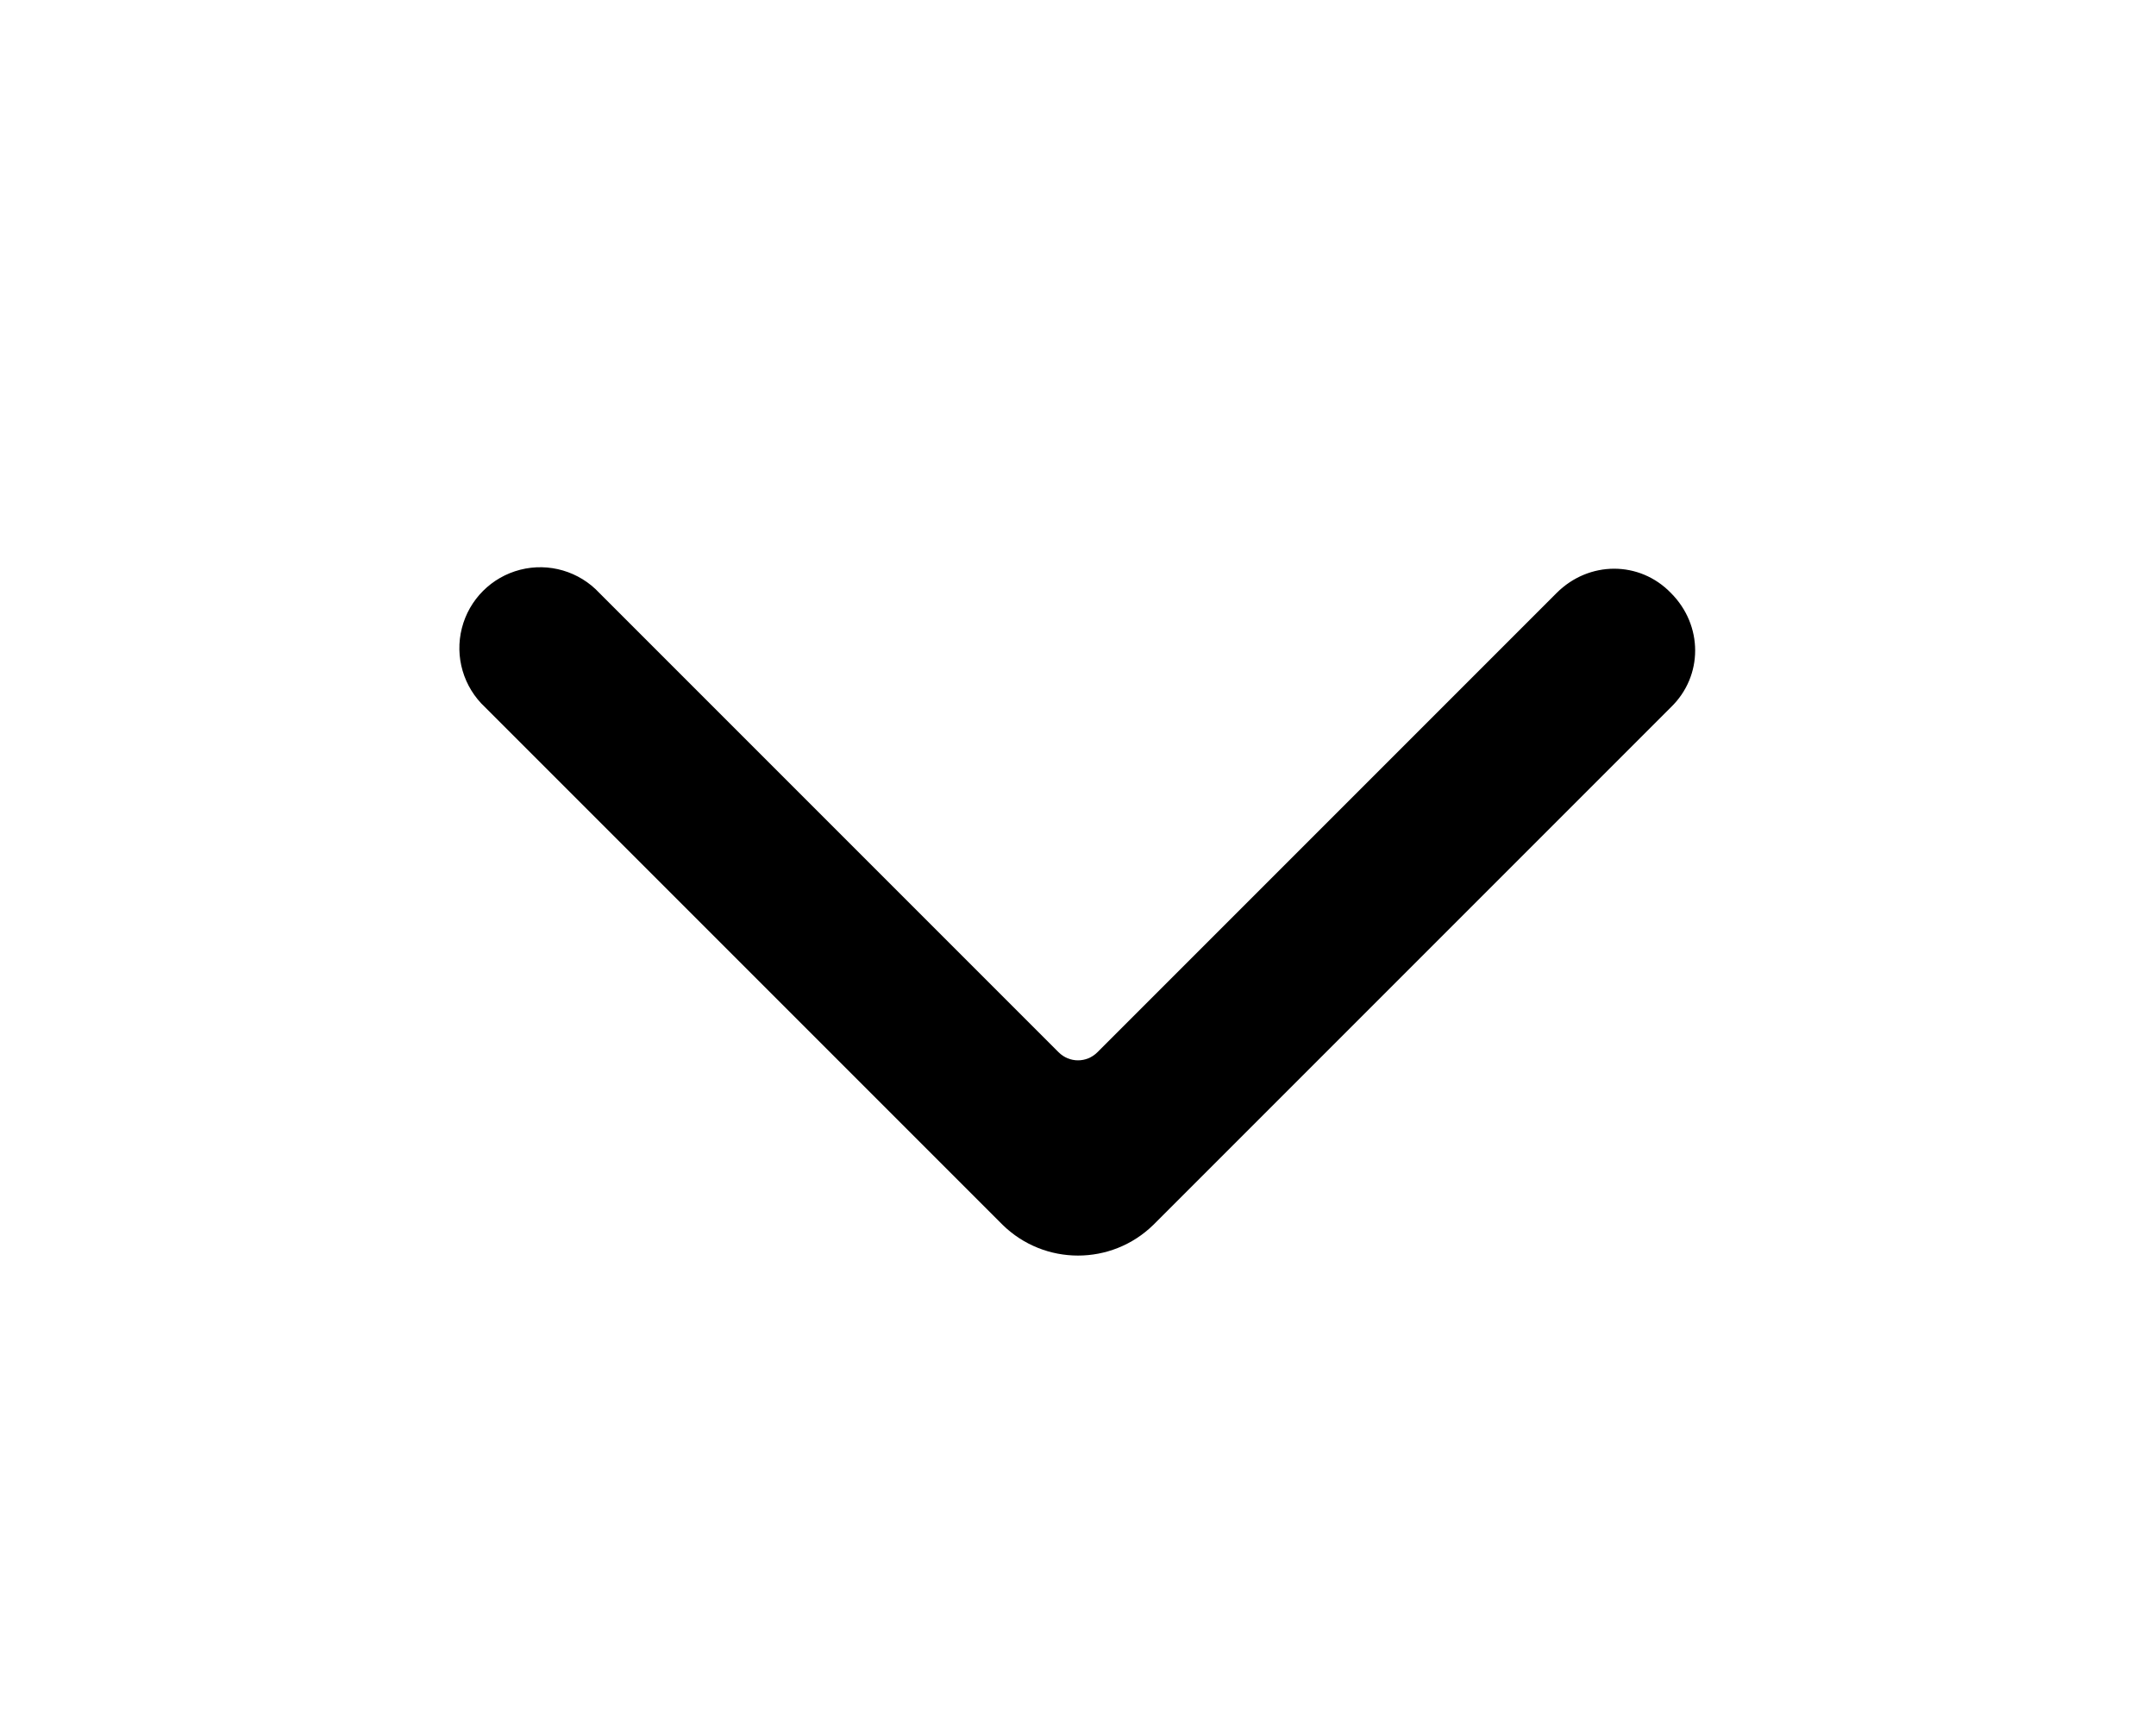
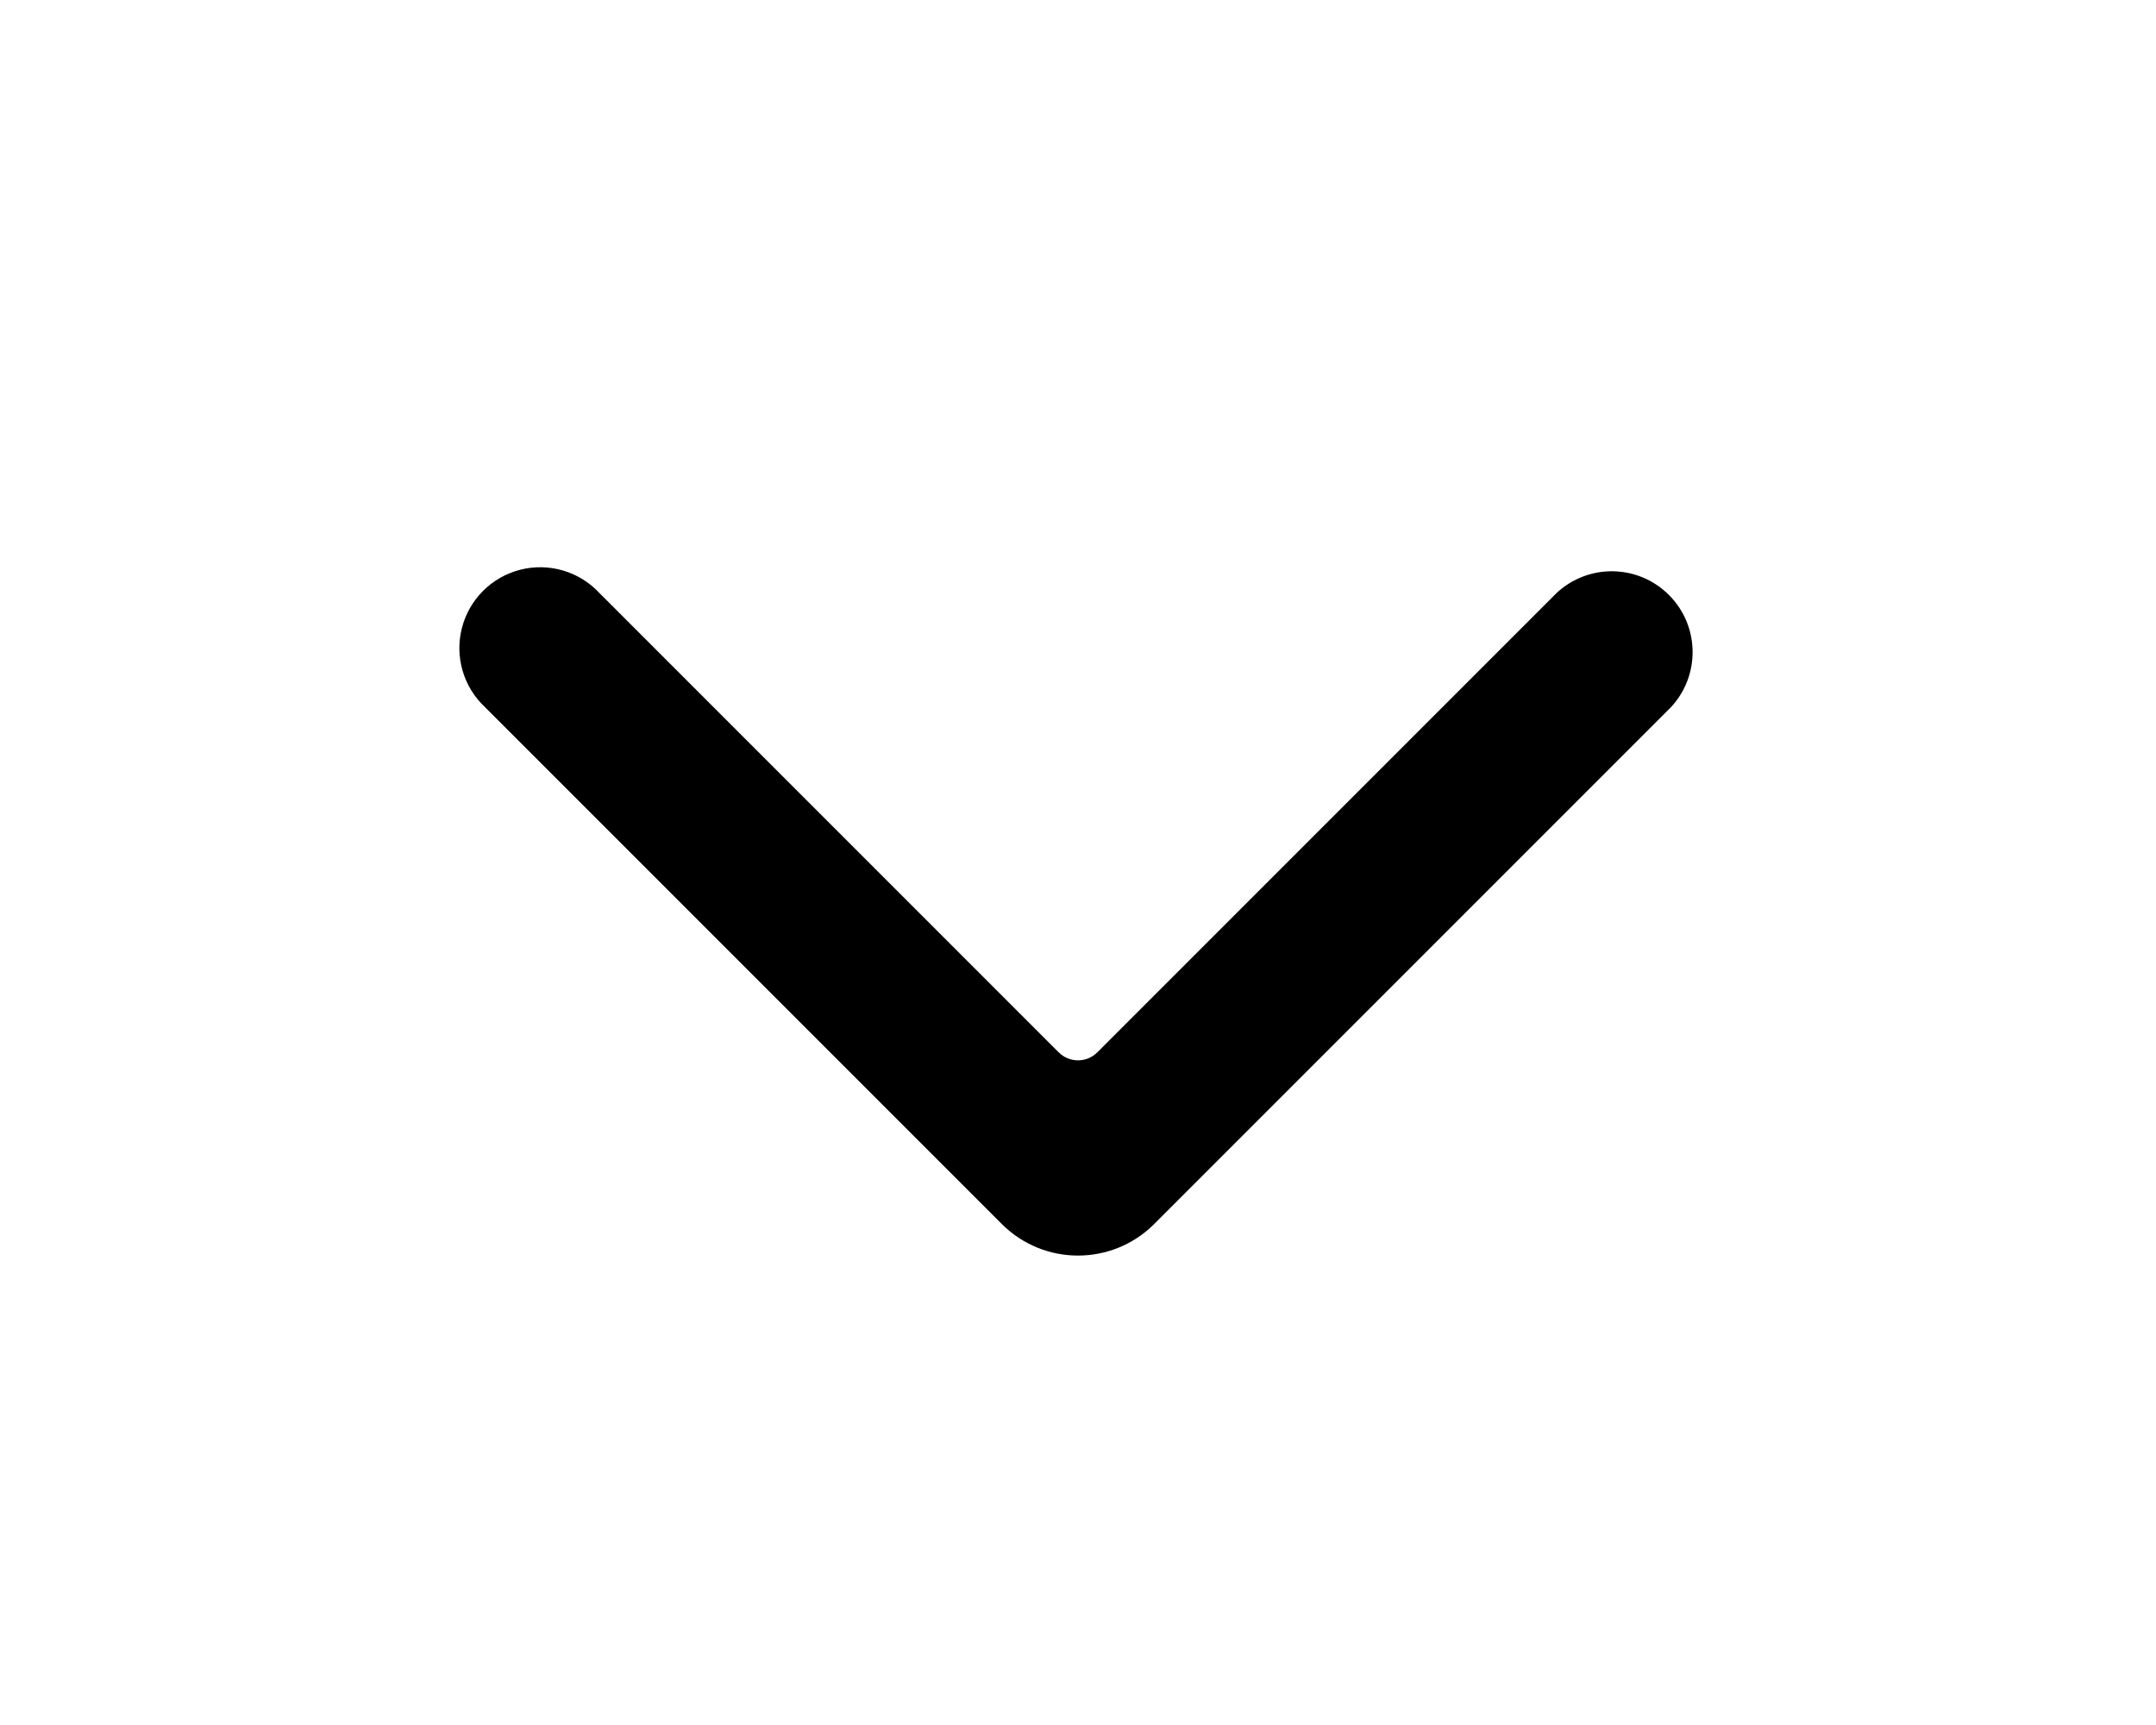
<svg xmlns="http://www.w3.org/2000/svg" viewBox="0 0 20 16" fill="currentColor">
-   <path fill-rule="evenodd" d="M4.5 6.56A.75.75 0 1 1 5.56 5.5l4.26 4.26c.1.1.26.1.36 0l4.26-4.26c.3-.3.77-.3 1.06 0 .3.3.3.77 0 1.06l-4.8 4.8a1 1 0 0 1-1.4 0l-4.8-4.8z" />
+   <path fill-rule="evenodd" d="M4.5 6.56A.75.75 0 1 1 5.56 5.5l4.26 4.26c.1.1.26.1.36 0l4.26-4.26a.75.75 0 0 1 1.06 1.06l-4.8 4.8a1 1 0 0 1-1.4 0l-4.8-4.8z" />
</svg>
